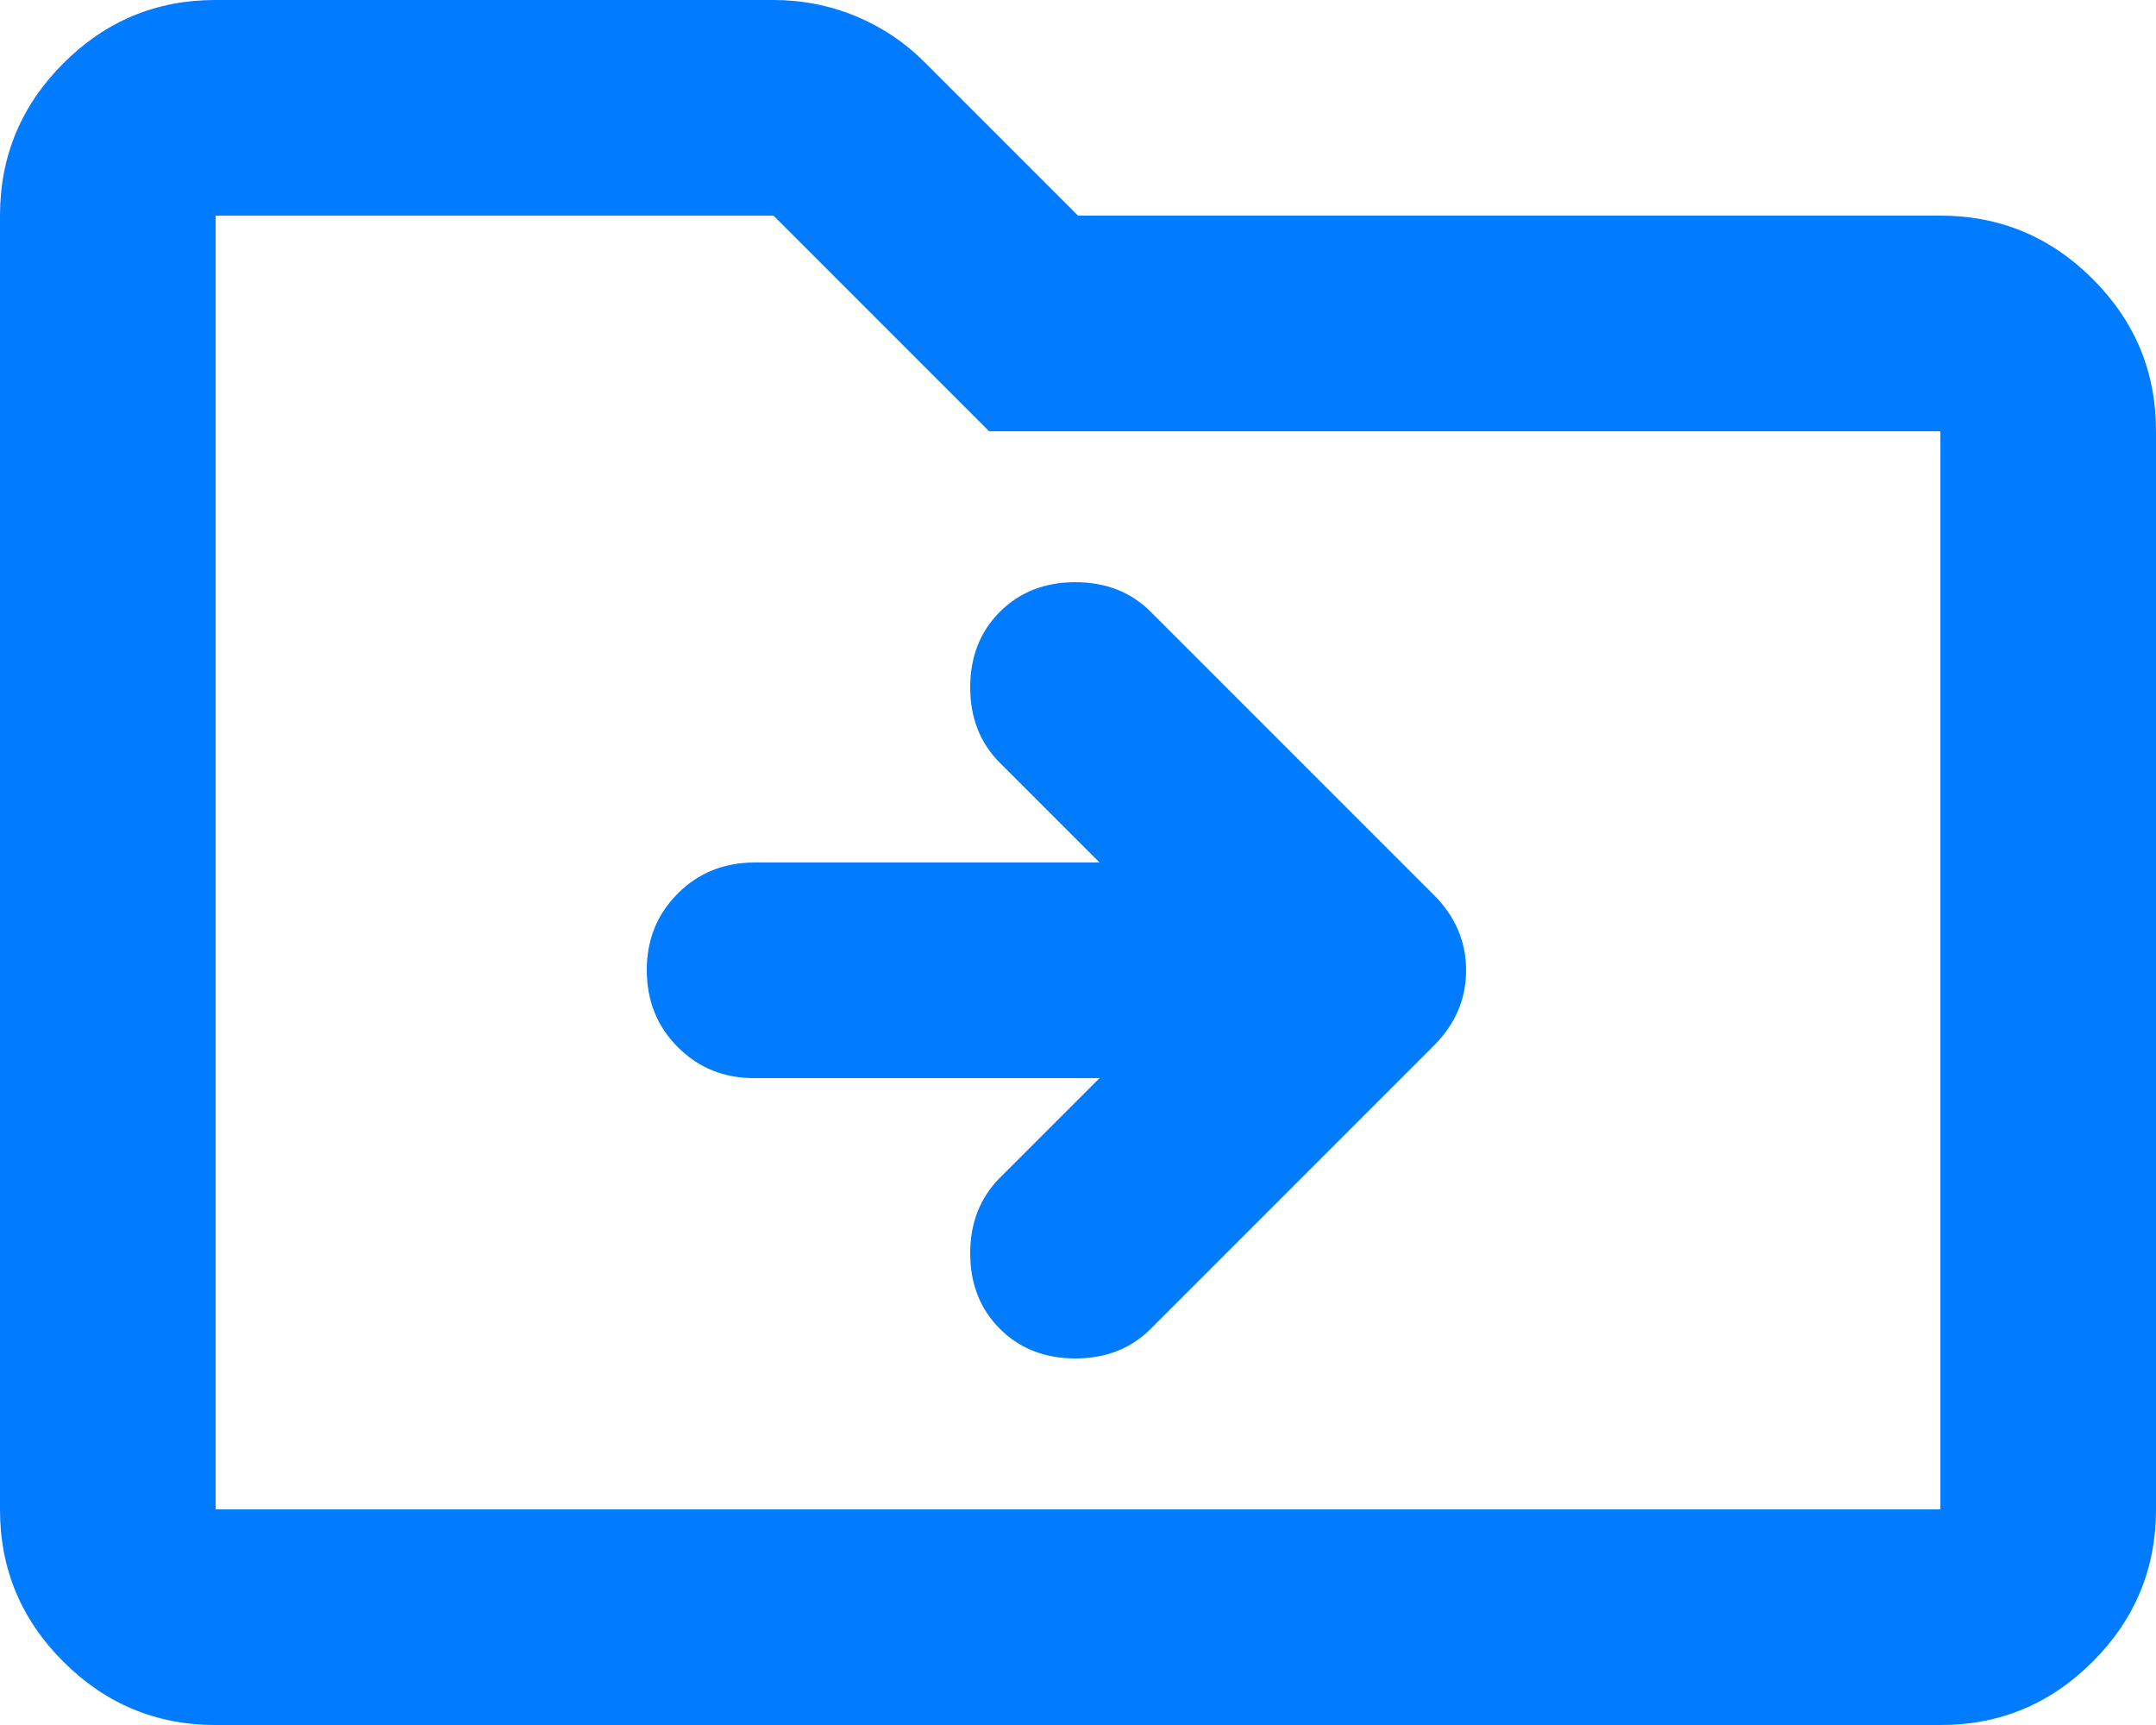
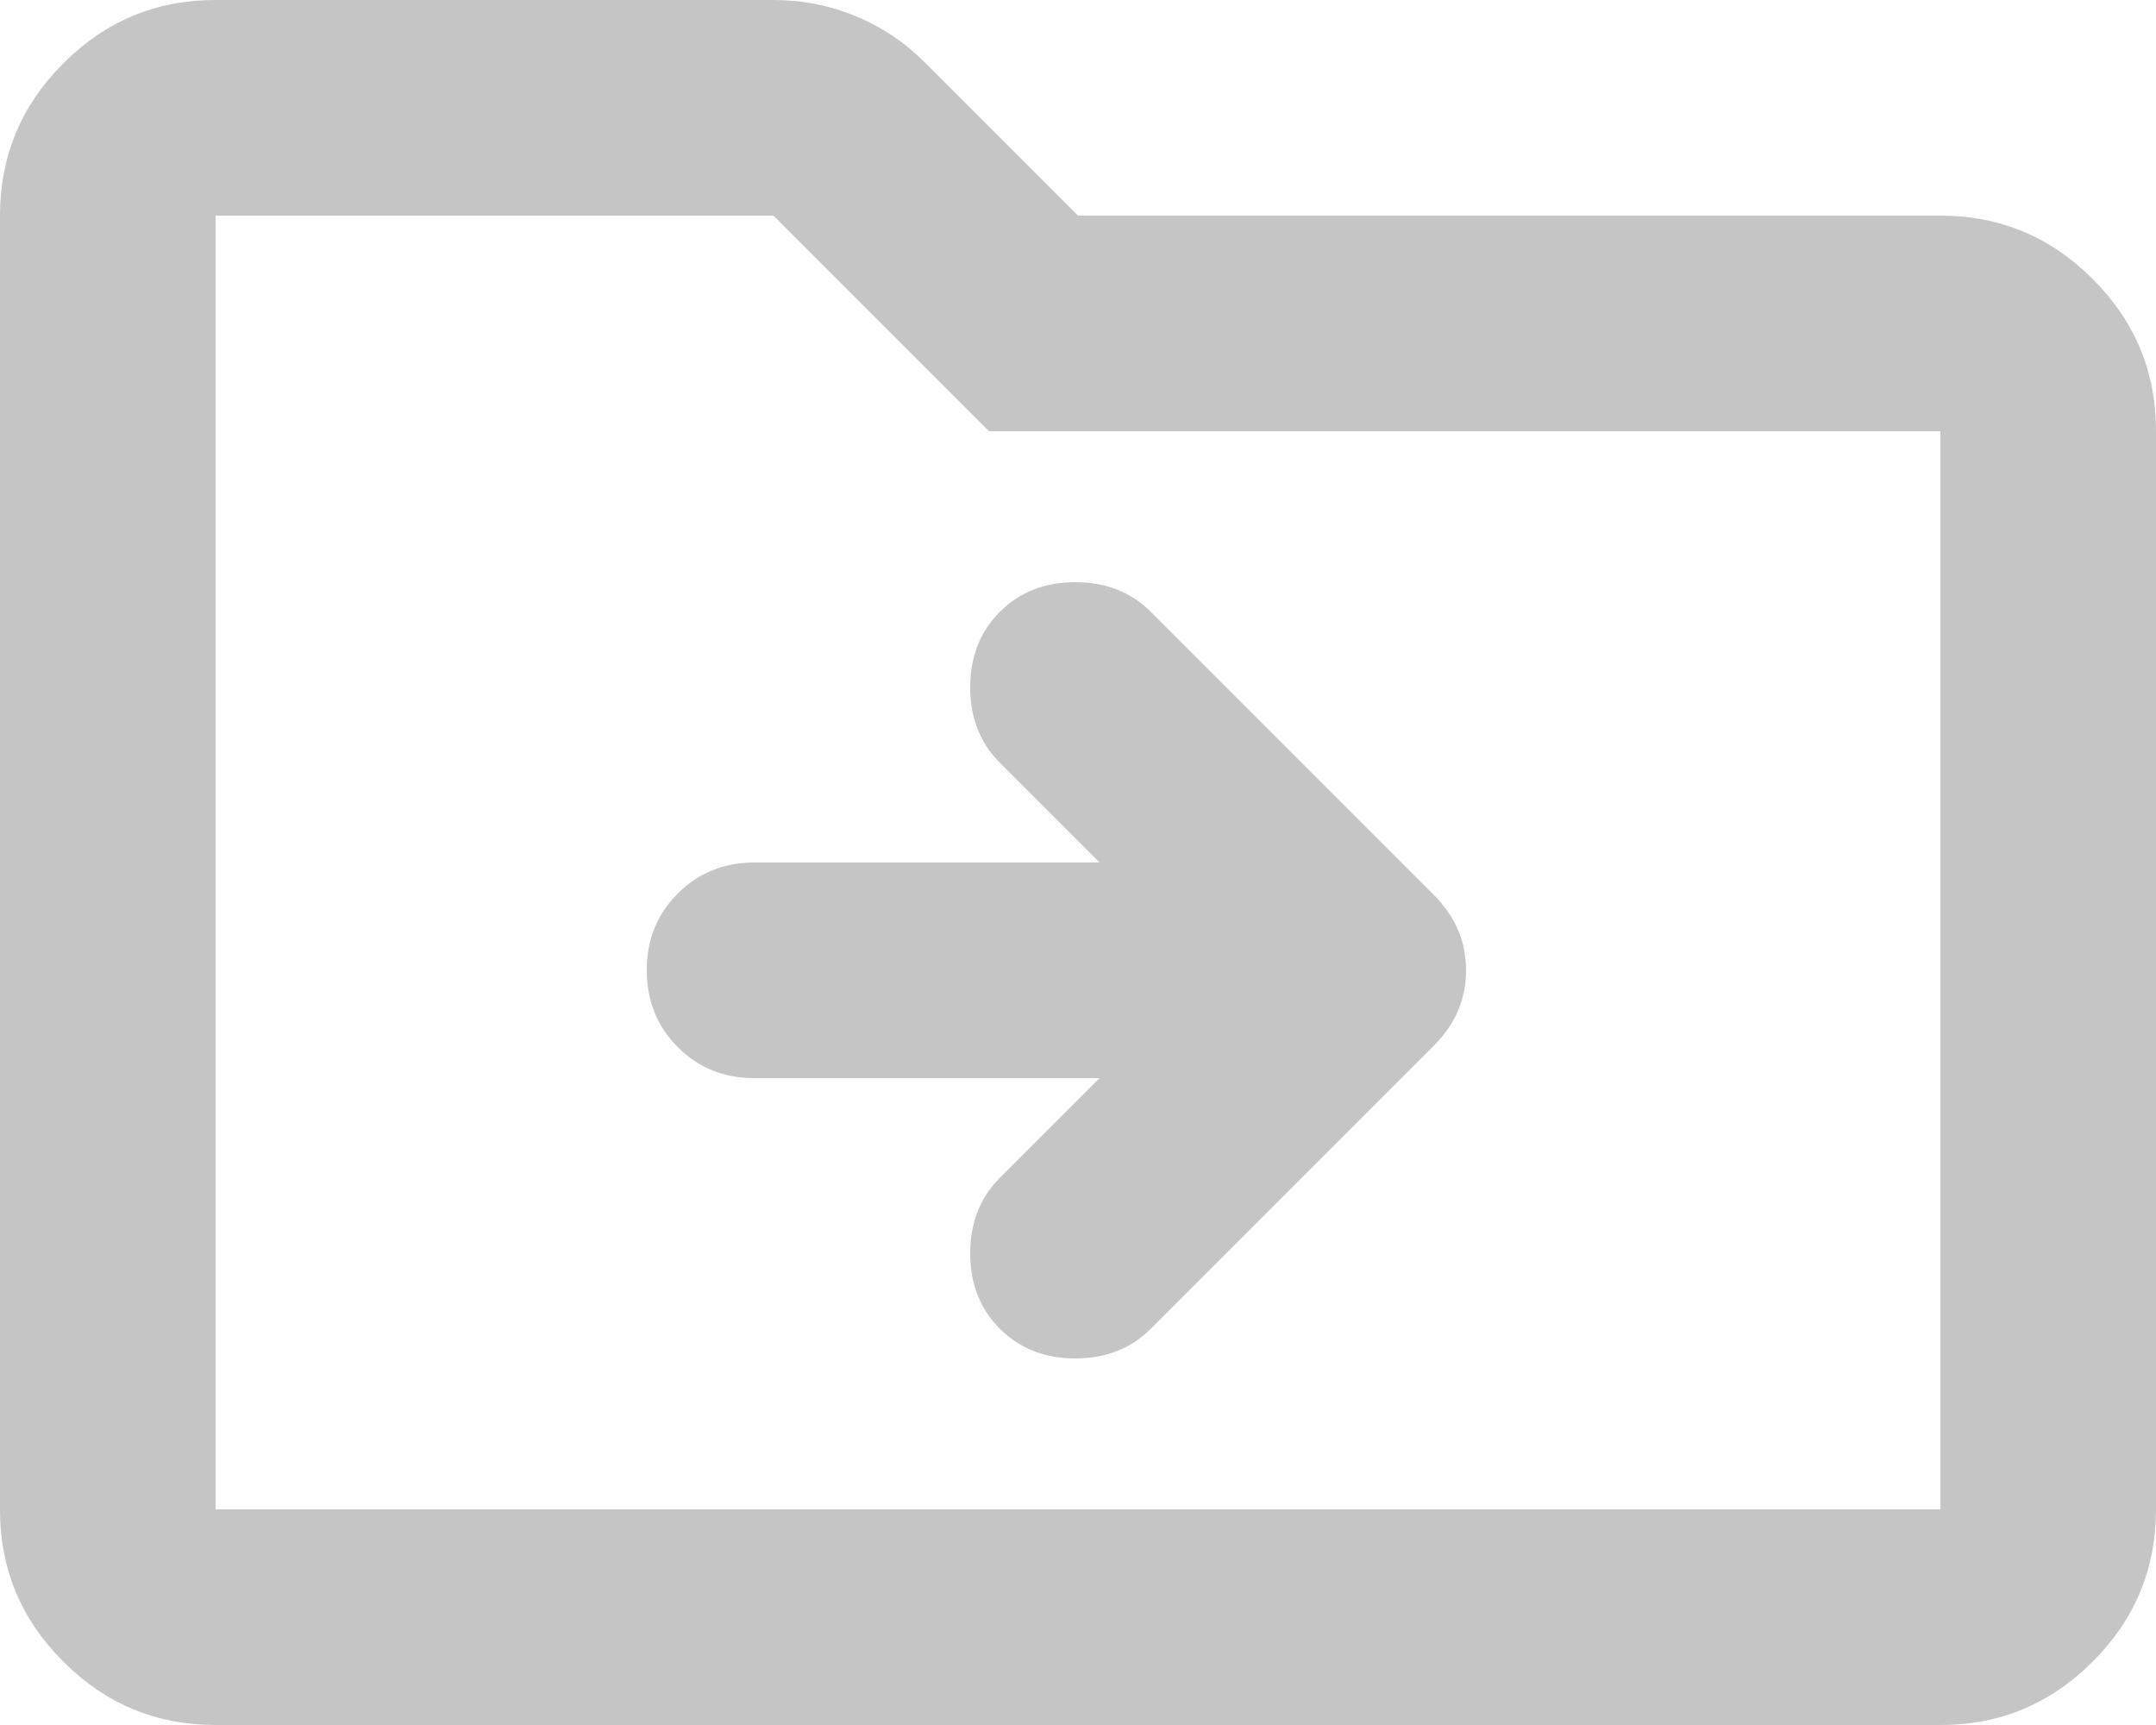
<svg xmlns="http://www.w3.org/2000/svg" width="20" height="16" viewBox="0 0 20 16" fill="none">
-   <path d="M10.2 10L9.275 10.925C9.092 11.108 9 11.342 9 11.625C9 11.908 9.092 12.142 9.275 12.325C9.458 12.508 9.692 12.6 9.975 12.6C10.258 12.6 10.492 12.508 10.675 12.325L13.3 9.7C13.5 9.5 13.6 9.267 13.6 9C13.6 8.733 13.5 8.5 13.3 8.3L10.675 5.675C10.492 5.492 10.258 5.4 9.975 5.4C9.692 5.4 9.458 5.492 9.275 5.675C9.092 5.858 9 6.092 9 6.375C9 6.658 9.092 6.892 9.275 7.075L10.2 8H7C6.717 8 6.479 8.096 6.287 8.288C6.095 8.48 5.999 8.717 6 9C6 9.283 6.096 9.521 6.288 9.713C6.48 9.905 6.717 10.001 7 10H10.2ZM2 16C1.45 16 0.979 15.804 0.587 15.412C0.195 15.02 -0.001 14.549 1.69779e-06 14V2C1.69779e-06 1.45 0.196 0.979 0.588 0.587C0.98 0.195 1.451 -0.001 2 1.69779e-06H7.175C7.442 1.69779e-06 7.696 0.05 7.938 0.15C8.18 0.25 8.392 0.392 8.575 0.575L10 2H18C18.55 2 19.021 2.196 19.413 2.588C19.805 2.98 20.001 3.451 20 4V14C20 14.55 19.804 15.021 19.412 15.413C19.02 15.805 18.549 16.001 18 16H2ZM2 2V14H18V4H9.175L7.175 2H2Z" fill="#017BFF" />
+   <path d="M10.2 10L9.275 10.925C9.092 11.108 9 11.342 9 11.625C9 11.908 9.092 12.142 9.275 12.325C9.458 12.508 9.692 12.6 9.975 12.6C10.258 12.6 10.492 12.508 10.675 12.325L13.3 9.7C13.5 9.5 13.6 9.267 13.6 9C13.6 8.733 13.5 8.5 13.3 8.3L10.675 5.675C10.492 5.492 10.258 5.4 9.975 5.4C9.692 5.4 9.458 5.492 9.275 5.675C9.092 5.858 9 6.092 9 6.375C9 6.658 9.092 6.892 9.275 7.075L10.2 8H7C6.717 8 6.479 8.096 6.287 8.288C6.095 8.48 5.999 8.717 6 9C6 9.283 6.096 9.521 6.288 9.713C6.48 9.905 6.717 10.001 7 10H10.2ZM2 16C1.45 16 0.979 15.804 0.587 15.412C0.195 15.02 -0.001 14.549 1.69779e-06 14V2C1.69779e-06 1.45 0.196 0.979 0.588 0.587C0.98 0.195 1.451 -0.001 2 1.69779e-06H7.175C7.442 1.69779e-06 7.696 0.05 7.938 0.15C8.18 0.25 8.392 0.392 8.575 0.575L10 2H18C18.55 2 19.021 2.196 19.413 2.588C19.805 2.98 20.001 3.451 20 4V14C20 14.55 19.804 15.021 19.412 15.413C19.02 15.805 18.549 16.001 18 16H2ZM2 2V14H18V4H9.175L7.175 2H2Z" fill="#C5C5C5" />
</svg>
